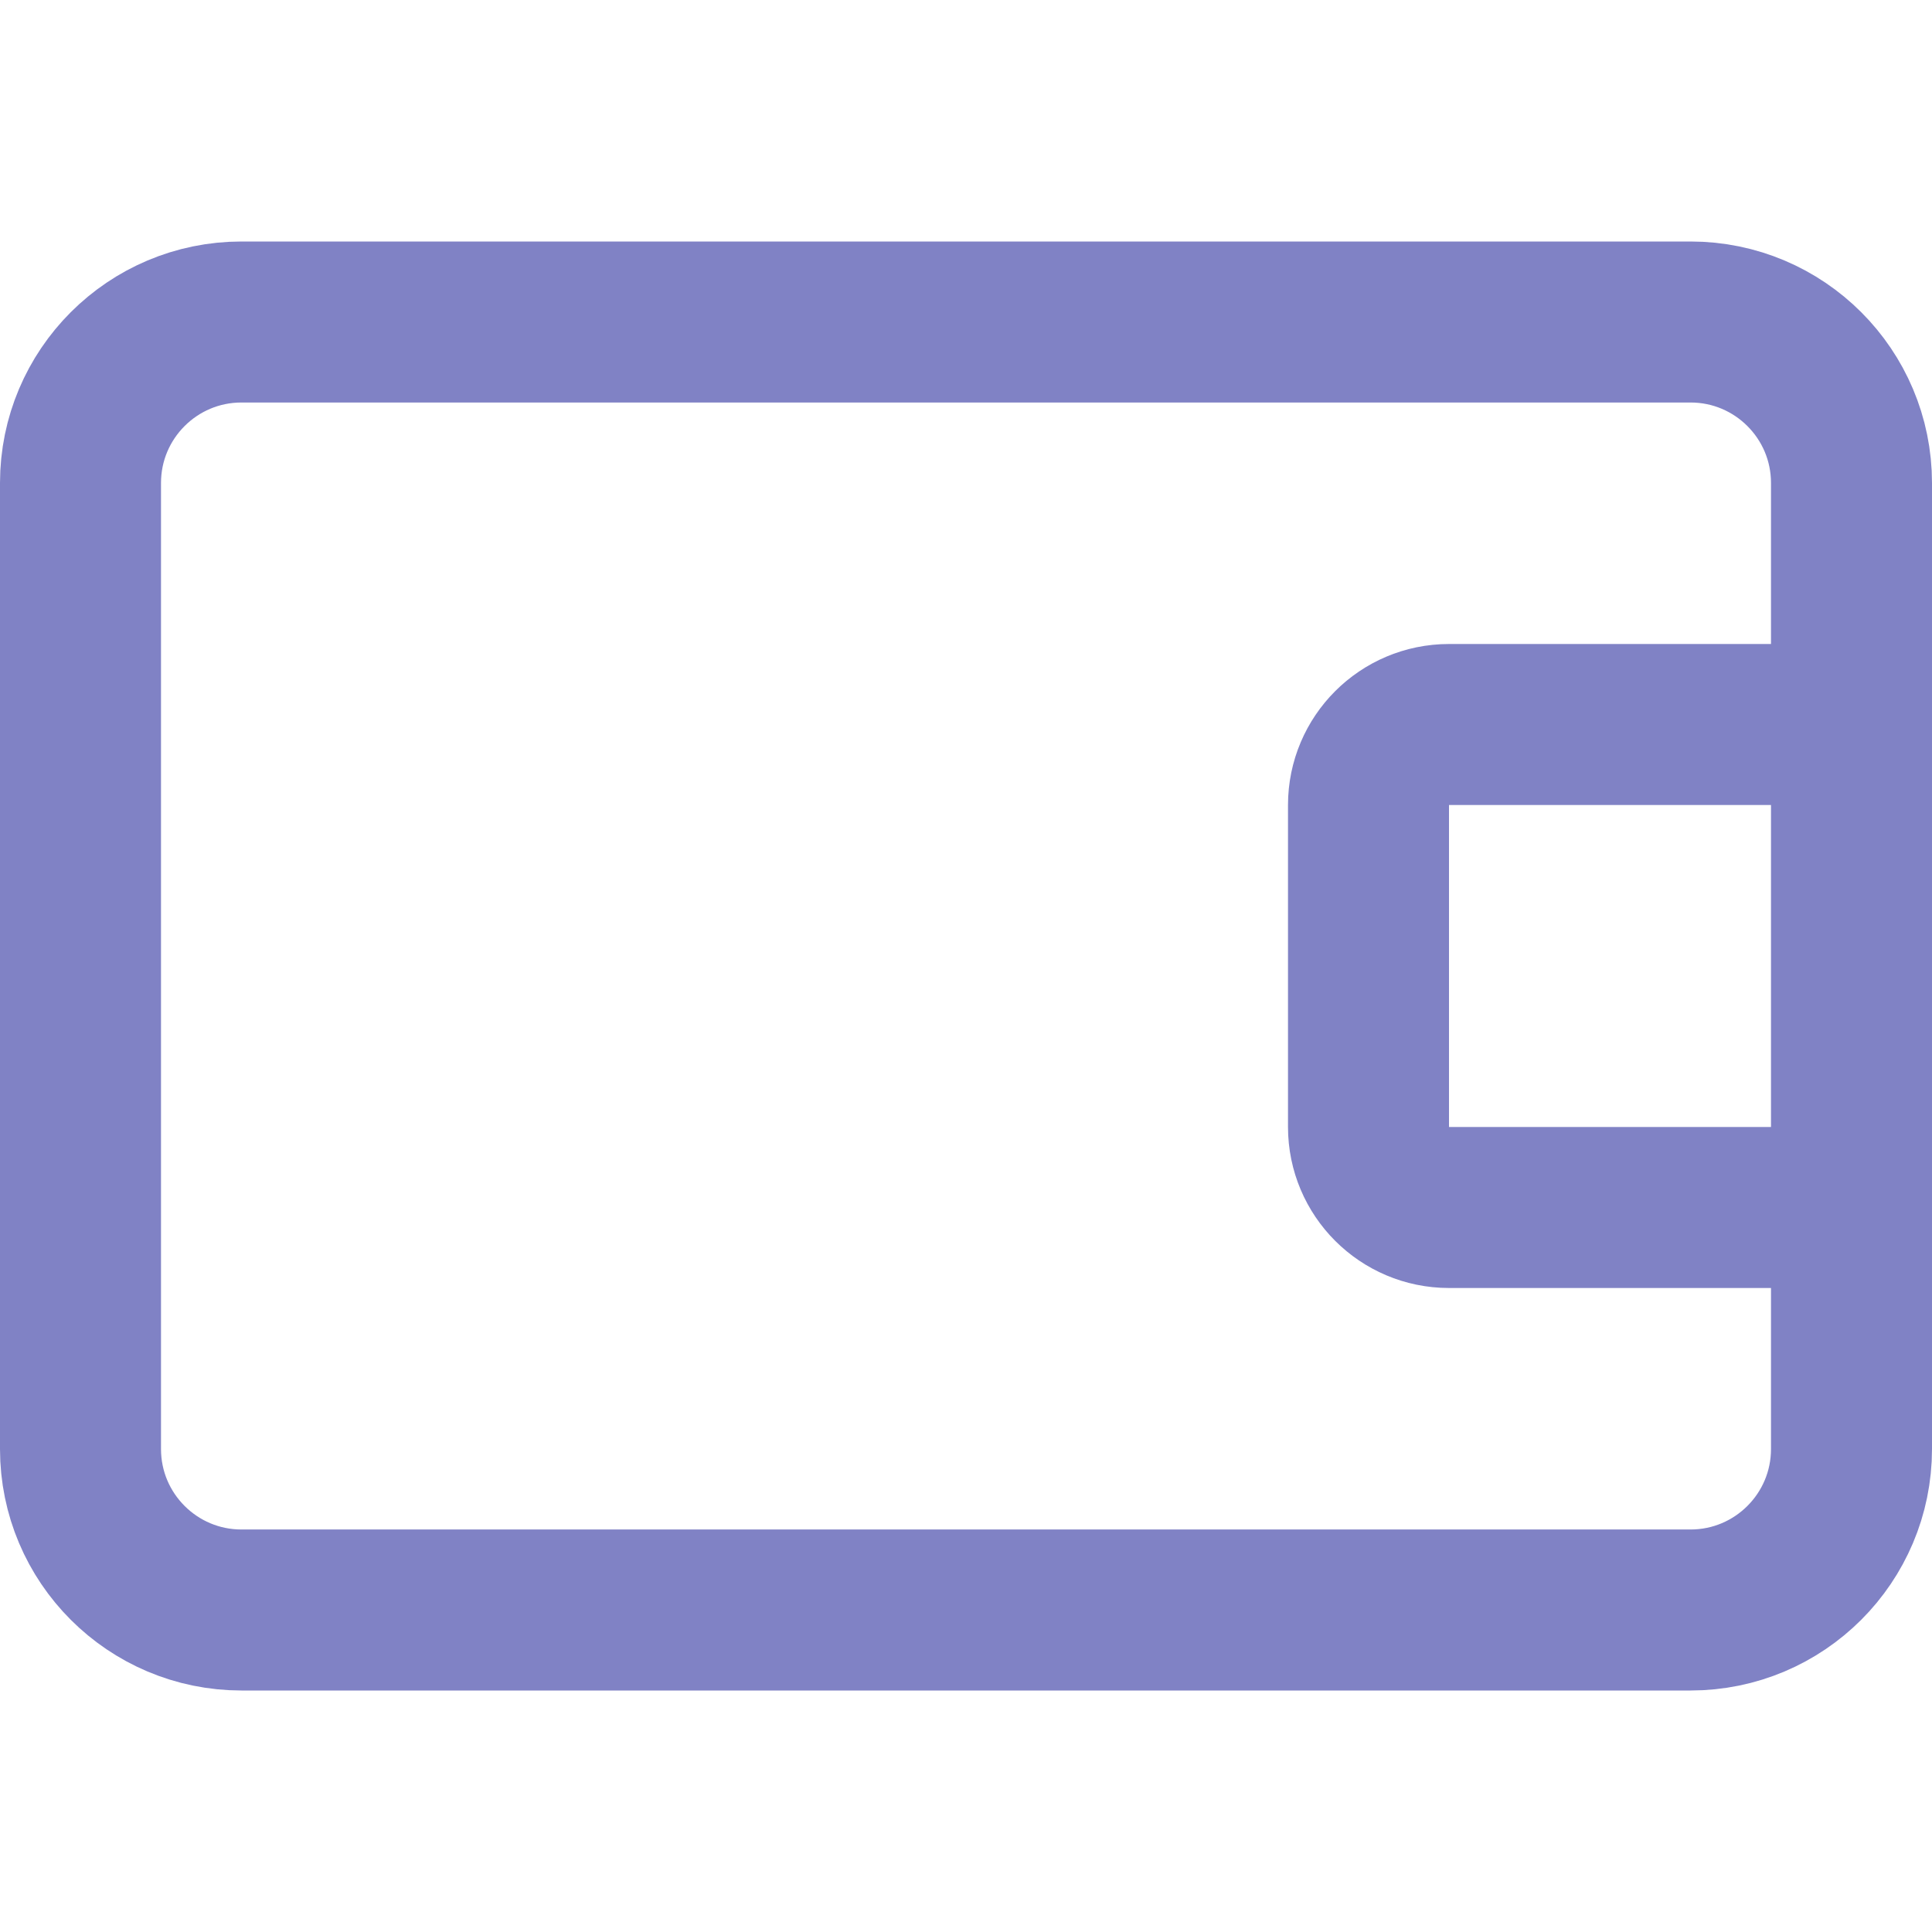
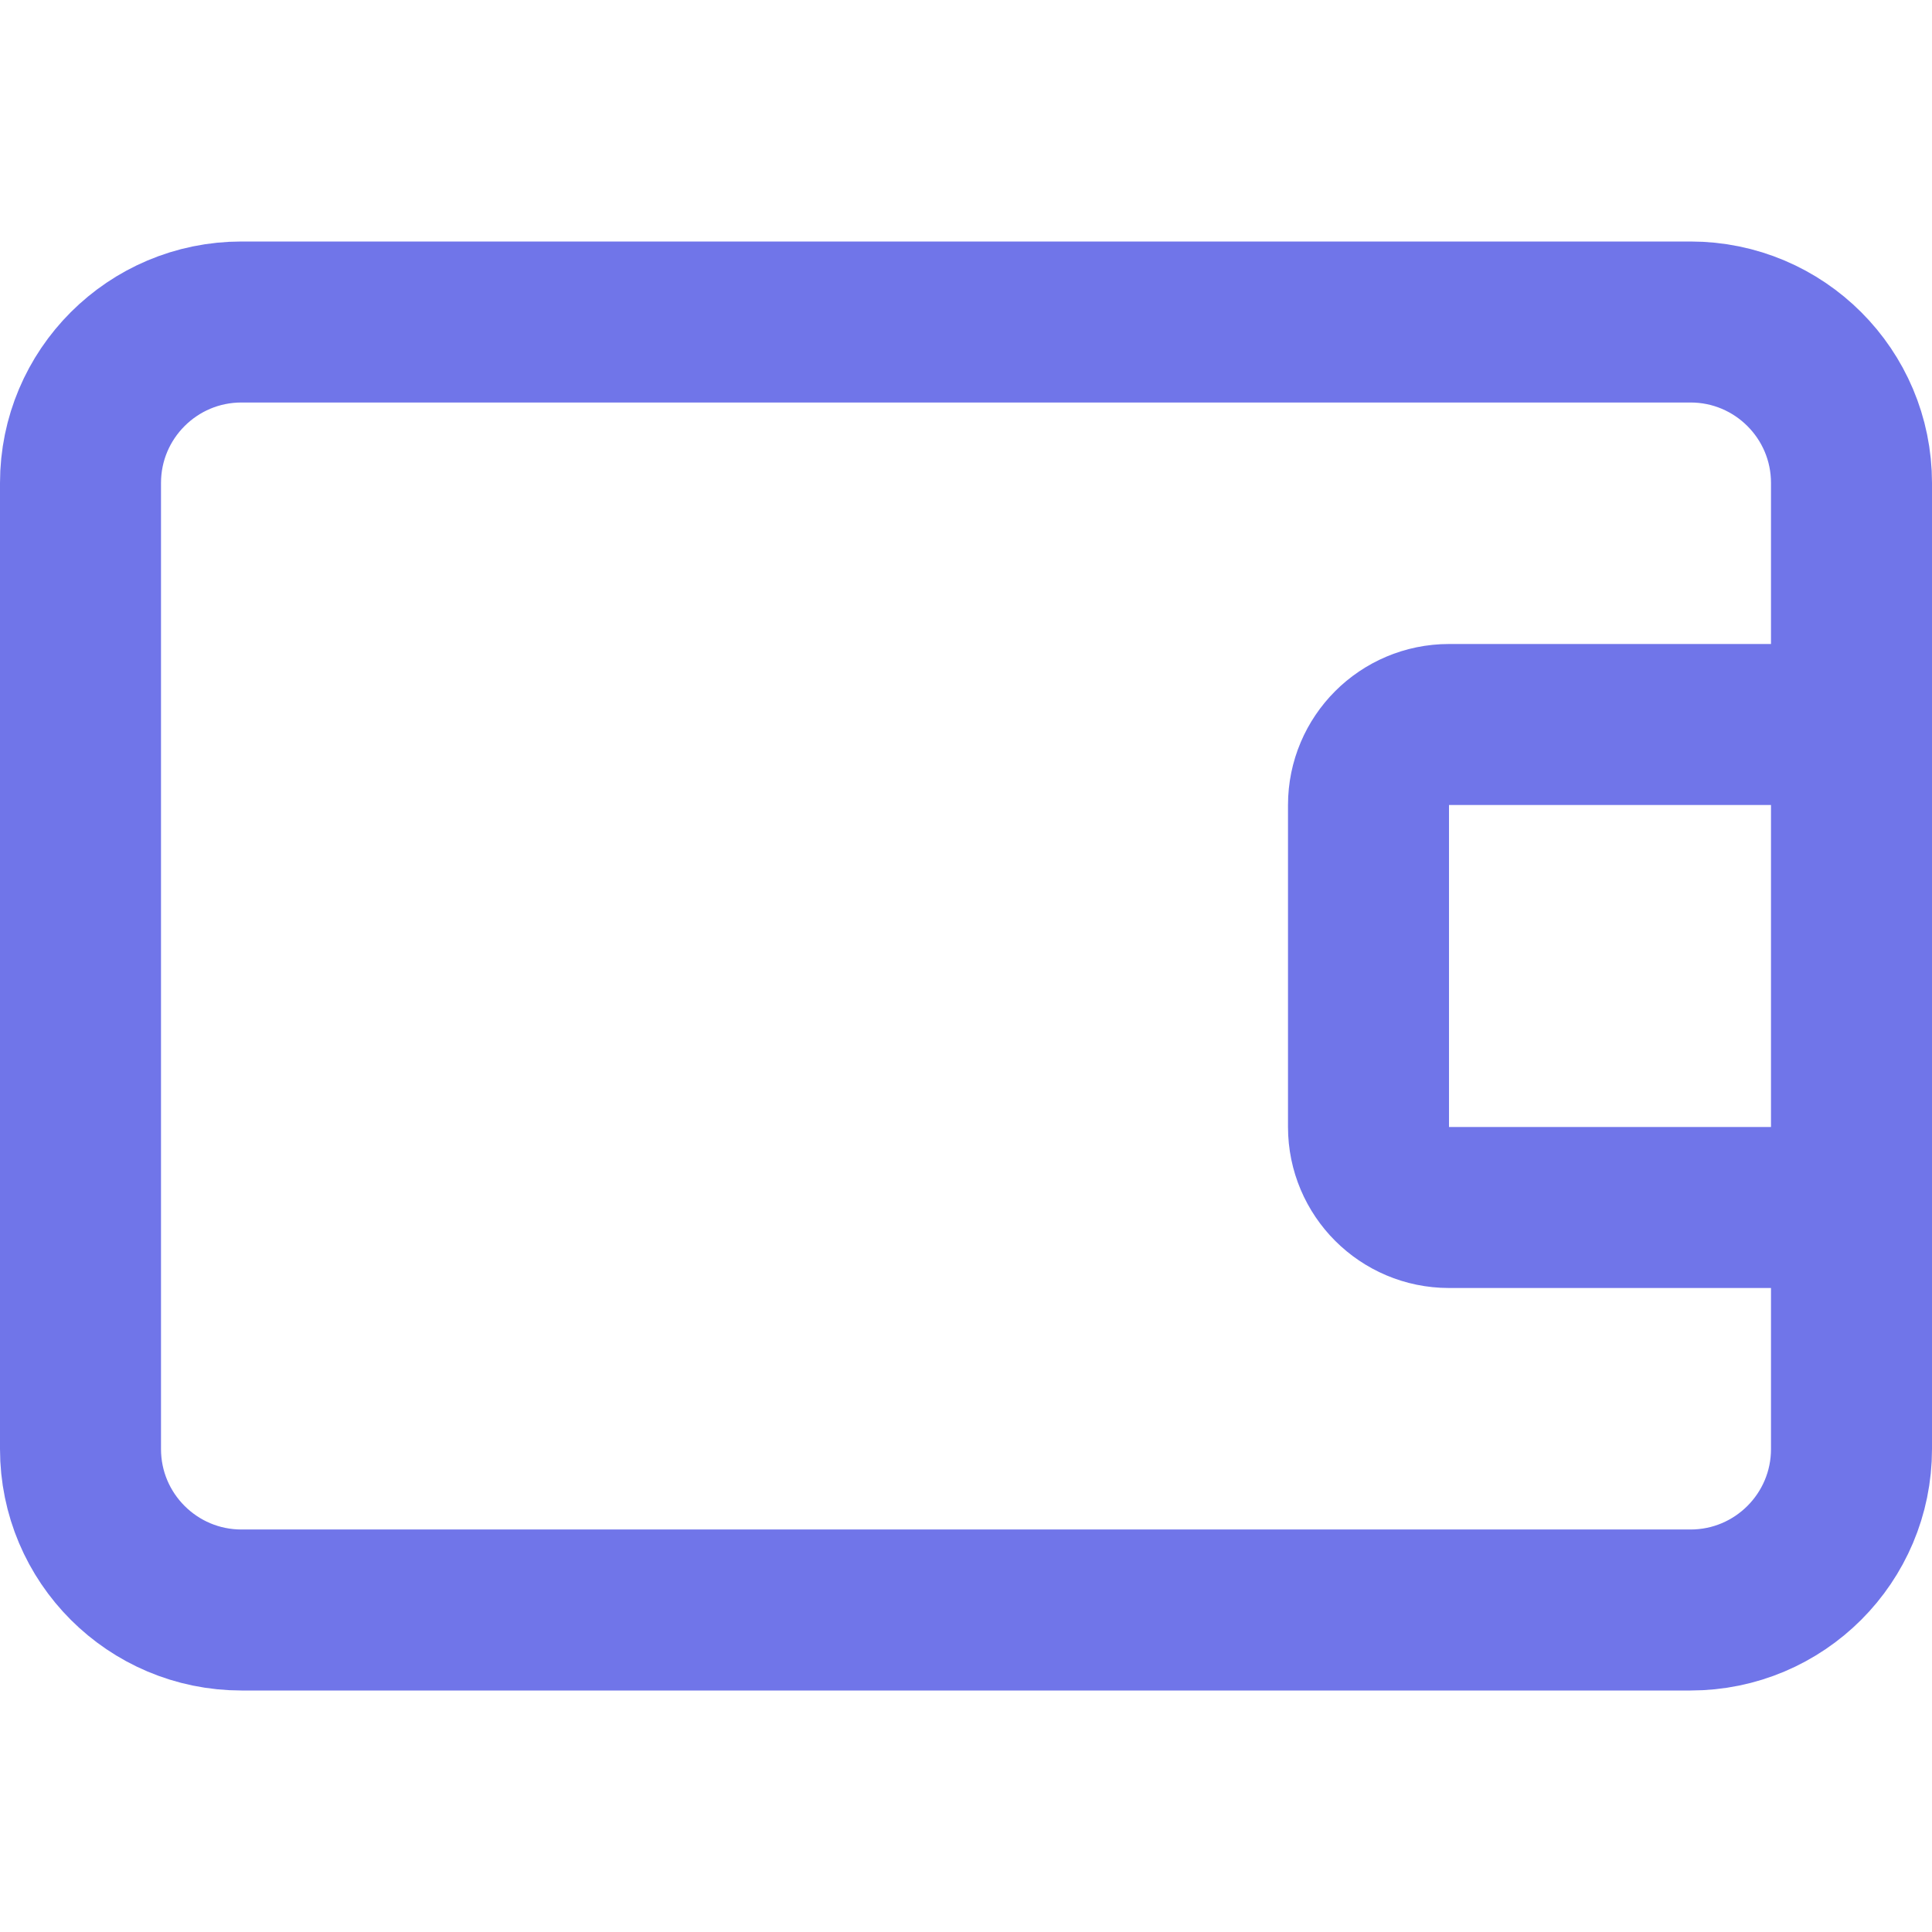
<svg xmlns="http://www.w3.org/2000/svg" width="24" height="24" viewBox="0 0 24 24" fill="none">
-   <rect x="1" y="4" width="22" height="16" rx="2" stroke="#8082C5" stroke-width="2" />
-   <path d="M23 9H18C17.448 9 17 9.448 17 10V14C17 14.552 17.448 15 18 15H23" stroke="#8082C5" stroke-width="2" />
+   <rect x="1" y="4" width="22" height="16" rx="2" stroke="#7075E9" stroke-width="2" />
+   <path d="M23 9H18C17.448 9 17 9.448 17 10V14C17 14.552 17.448 15 18 15H23" stroke="#7075E9" stroke-width="2" />
</svg>
